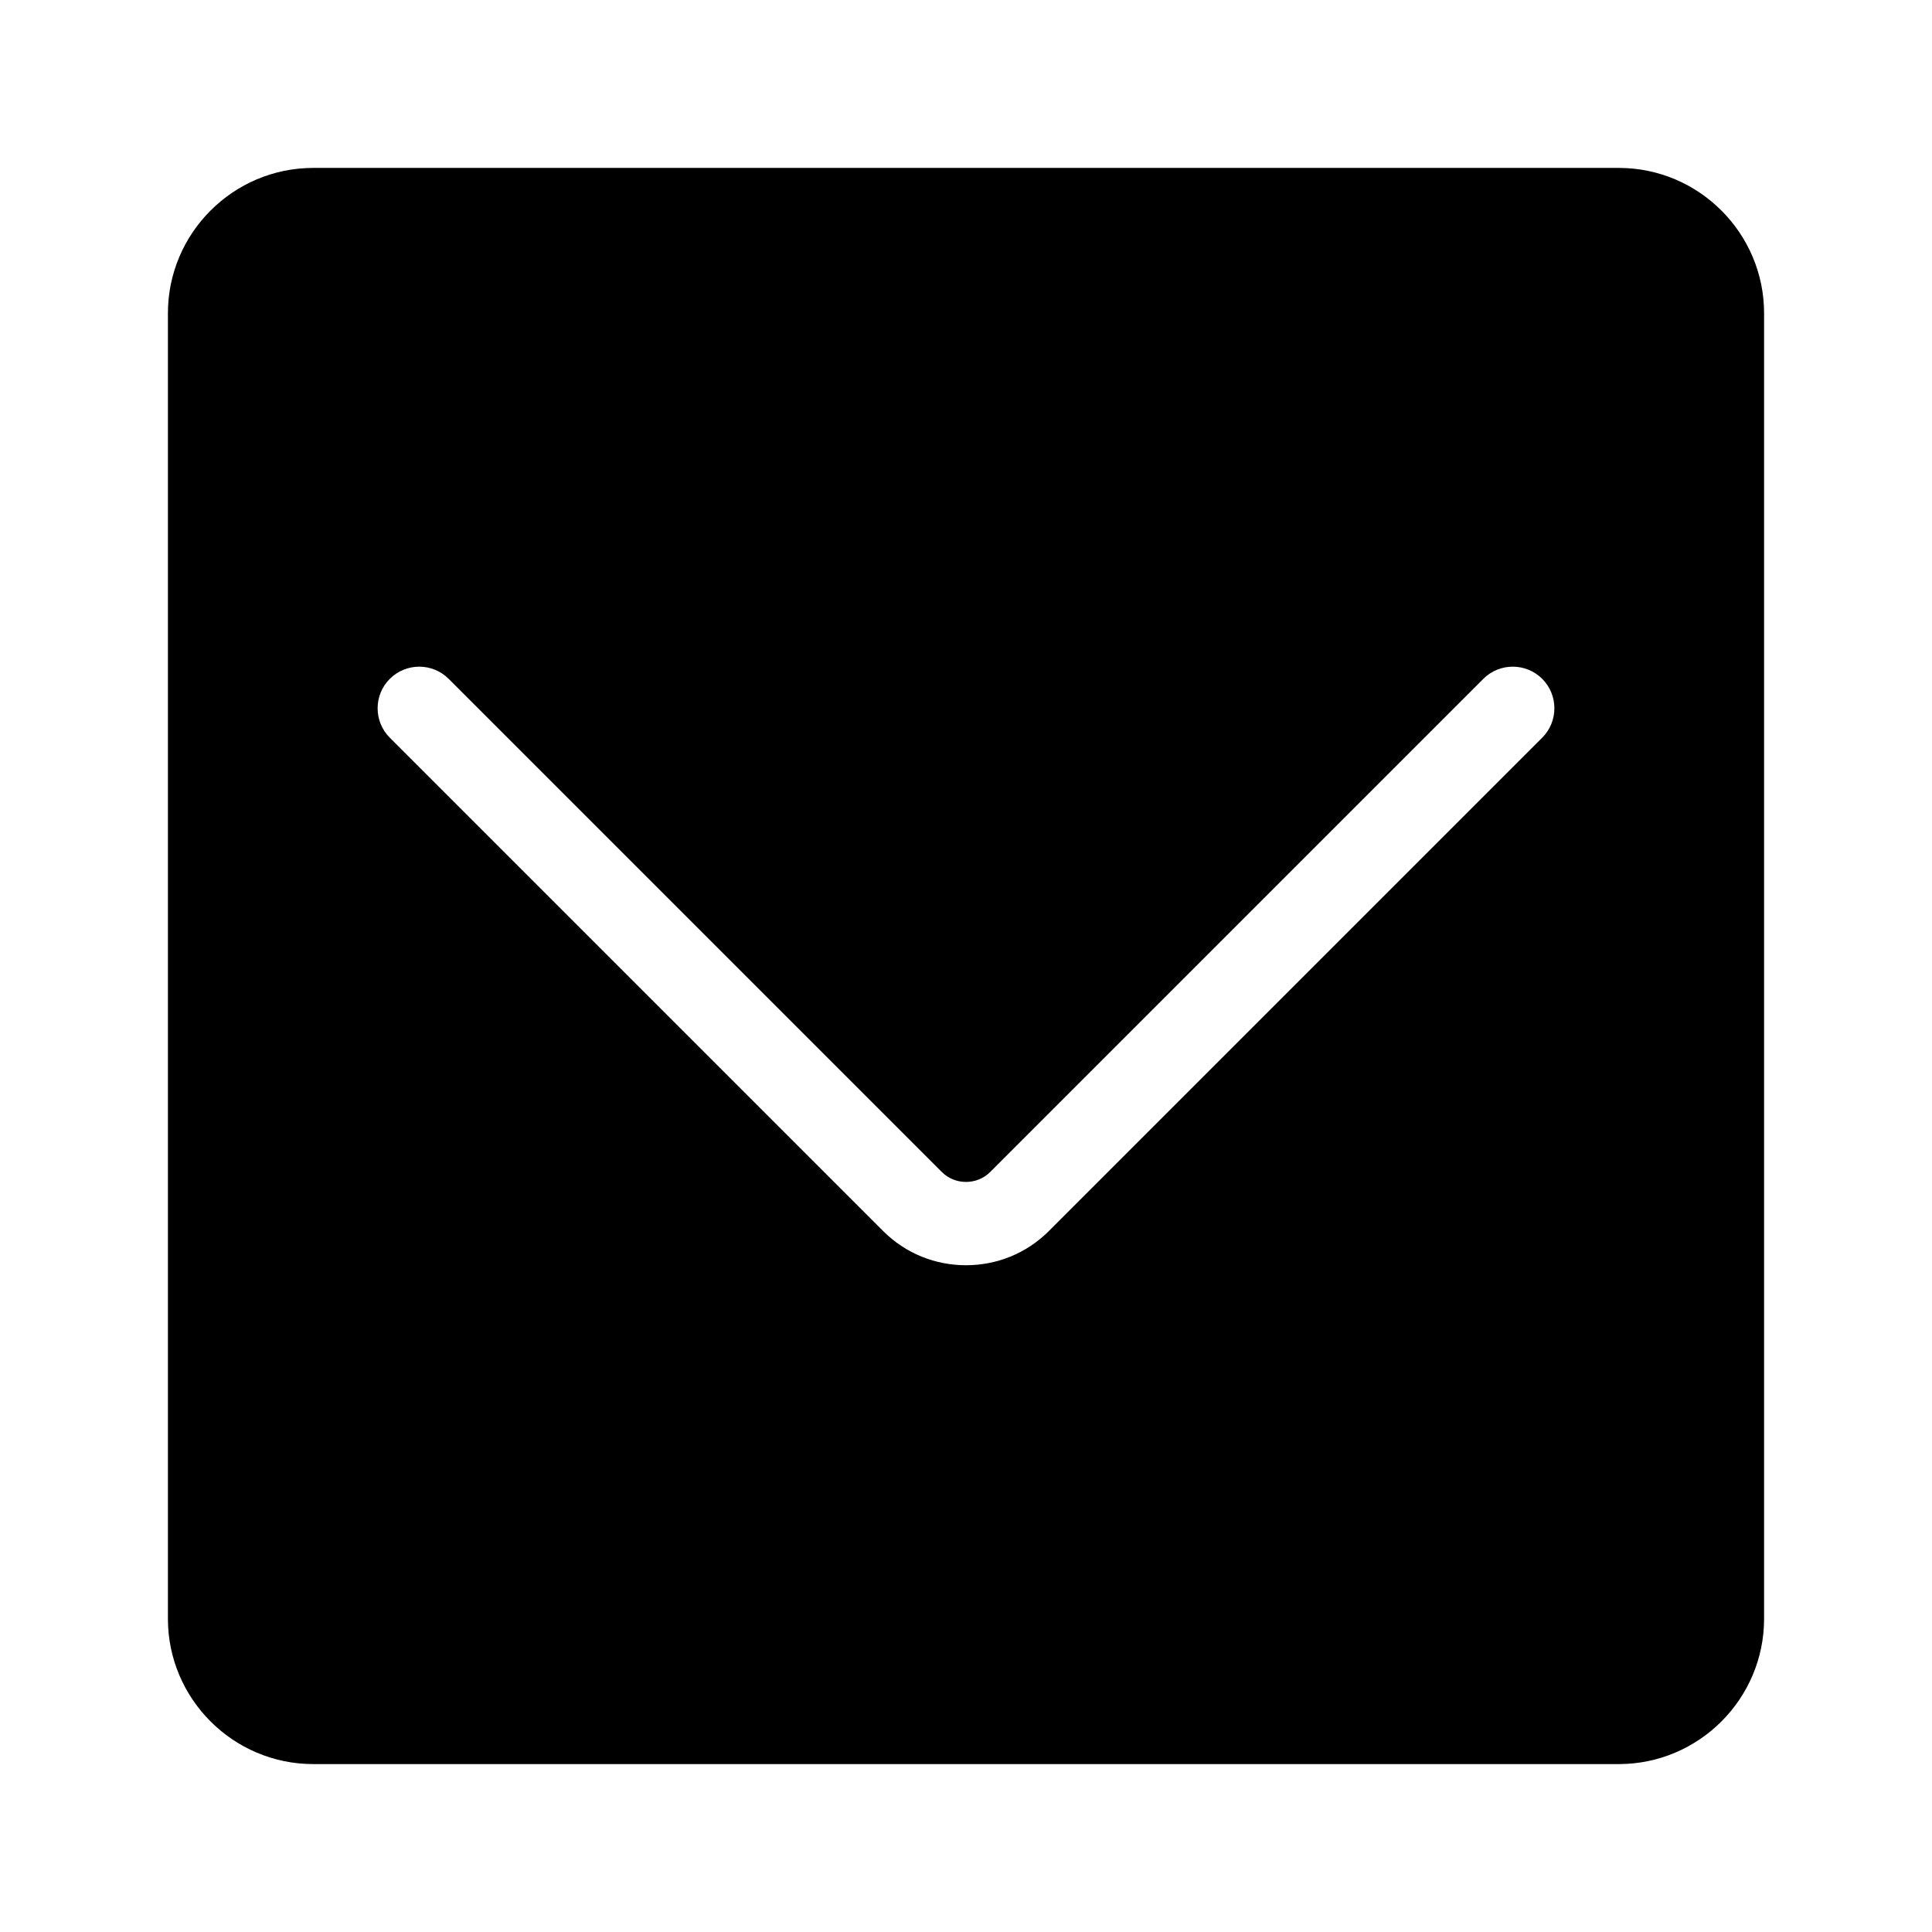
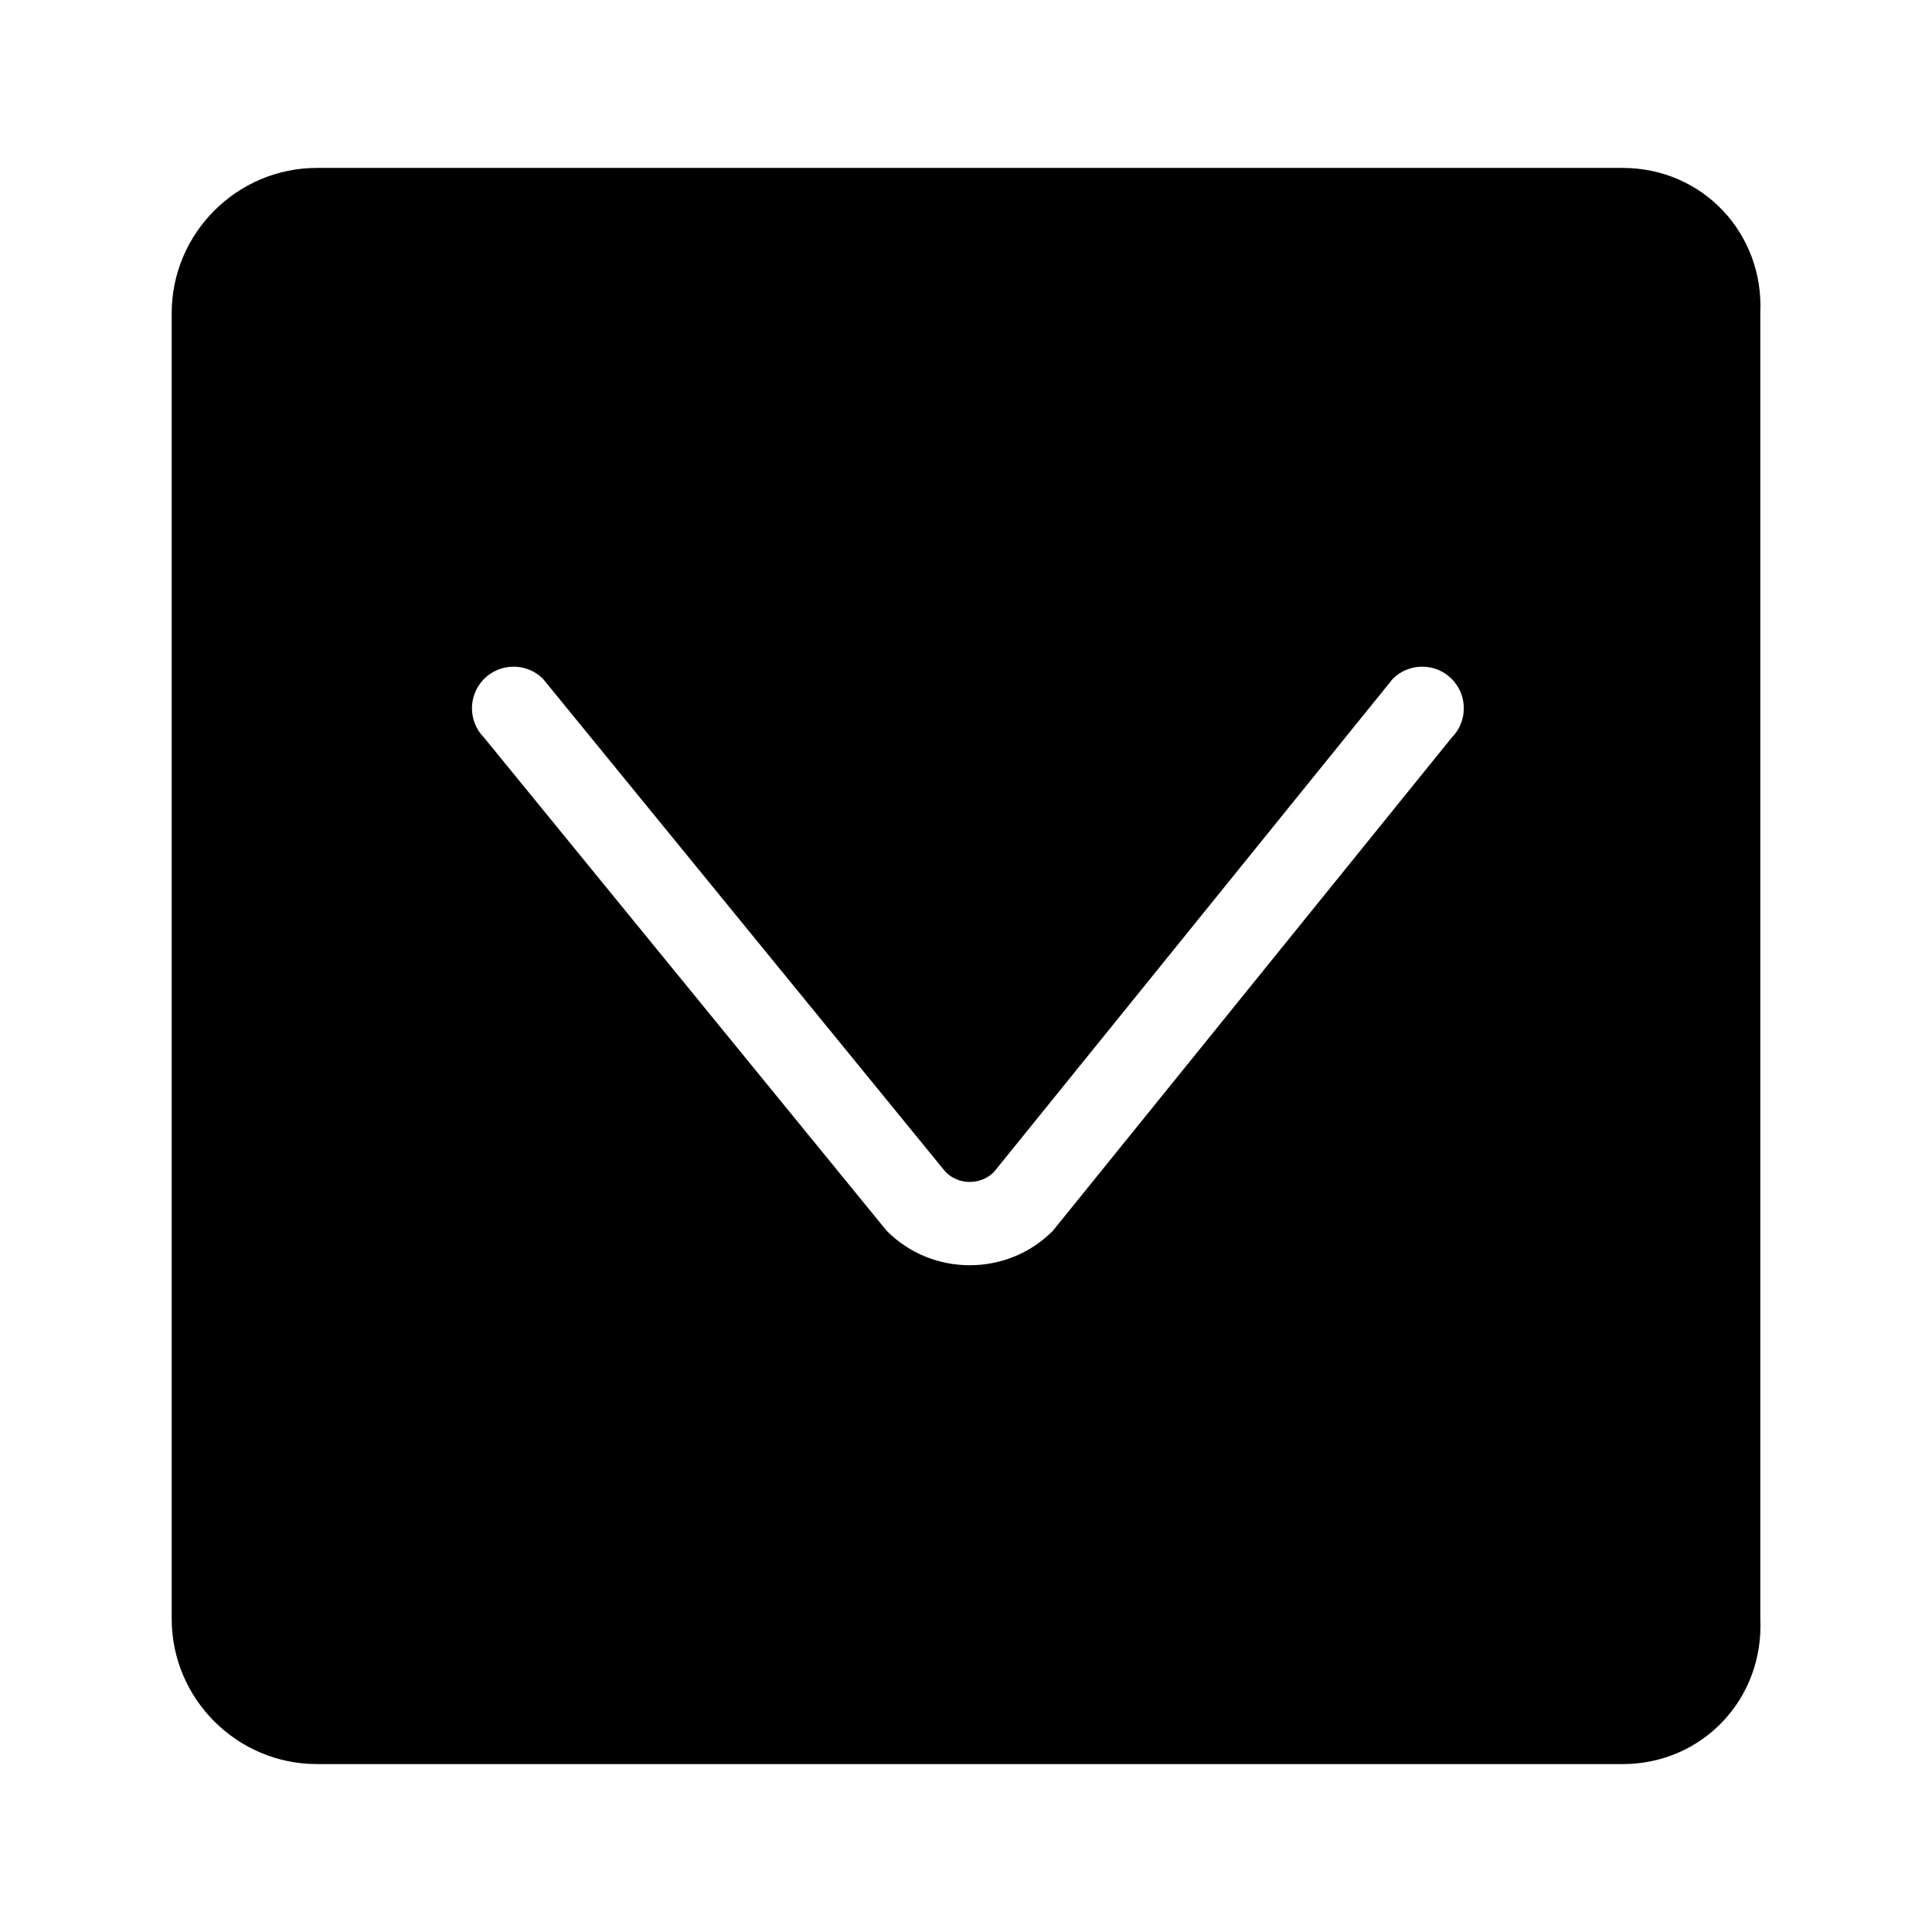
<svg xmlns="http://www.w3.org/2000/svg" version="1.1" id="Layer_1" x="0px" y="0px" viewBox="0 0 512 512" style="enable-background:new 0 0 512 512;" xml:space="preserve">
-   <path id="XMLID_2_" d="M429,44.5H83c-21.2,0-38.5,17.3-38.5,38.5v346c0,21.2,17.3,38.5,38.5,38.5h346c21.2,0,38.5-17.3,38.5-38.5V83  C467.5,61.8,450.2,44.5,429,44.5z M408.7,195.5L278,326.2c-6.1,6.1-14,9.1-22,9.1s-15.9-3-22-9.1L103.3,195.5  c-4.3-4.3-4.3-11.3,0-15.6s11.3-4.3,15.6,0l130.7,130.7c3.5,3.5,9.3,3.5,12.8,0l130.7-130.7c4.3-4.3,11.3-4.3,15.6,0  C413,184.2,413,191.2,408.7,195.5z" />
+   <path id="XMLID_2_" d="M430,44.5H84c-21.2,0-38.5,17.3-38.5,38.5v346c0,21.2,17.3,38.5,38.5,38.5h346c21.2,0,37.5-17.3,36.5-38.5V83  C467.5,61.8,451.2,44.5,430,44.5z M384.7,195.5L279,326.2c-6.1,6.1-14,9.1-22,9.1s-15.9-3-22-9.1L128.3,195.5  c-4.3-4.3-4.3-11.3,0-15.6s11.3-4.3,15.6,0l106.7,130.7c3.5,3.5,9.3,3.5,12.8,0l105.7-130.7c4.3-4.3,11.3-4.3,15.6,0  C389,184.2,389,191.2,384.7,195.5z" />
</svg>
